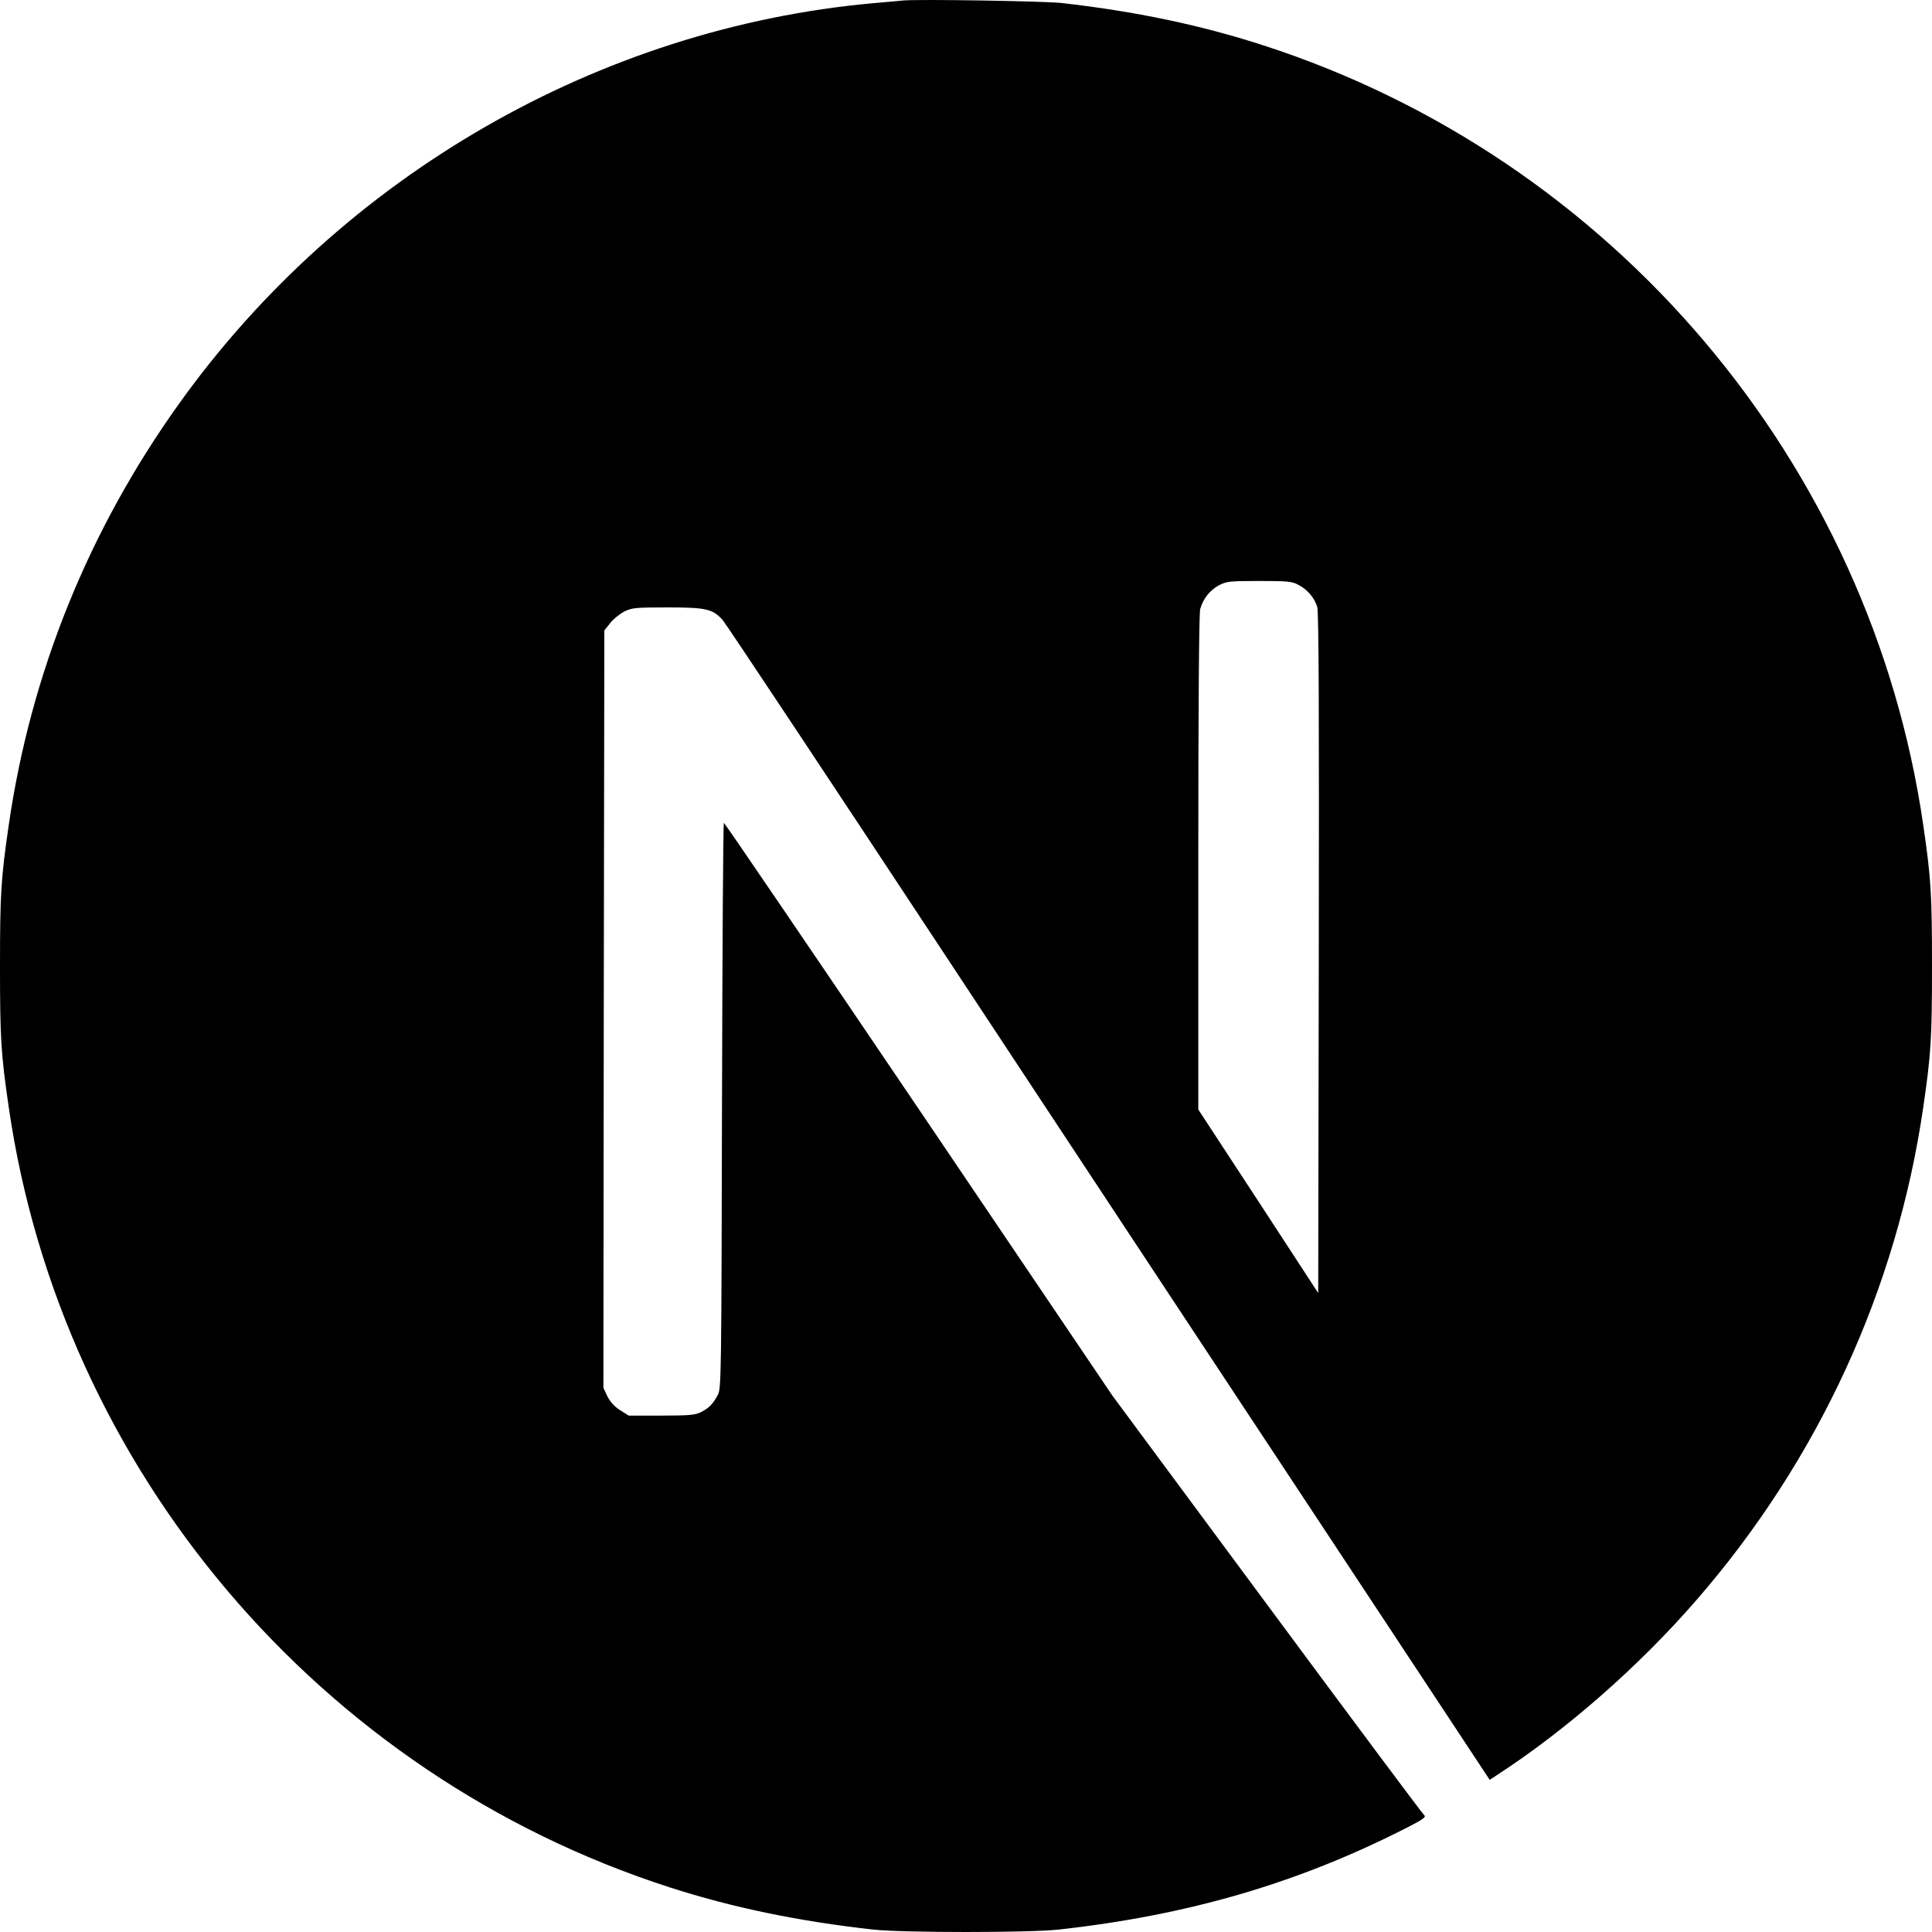
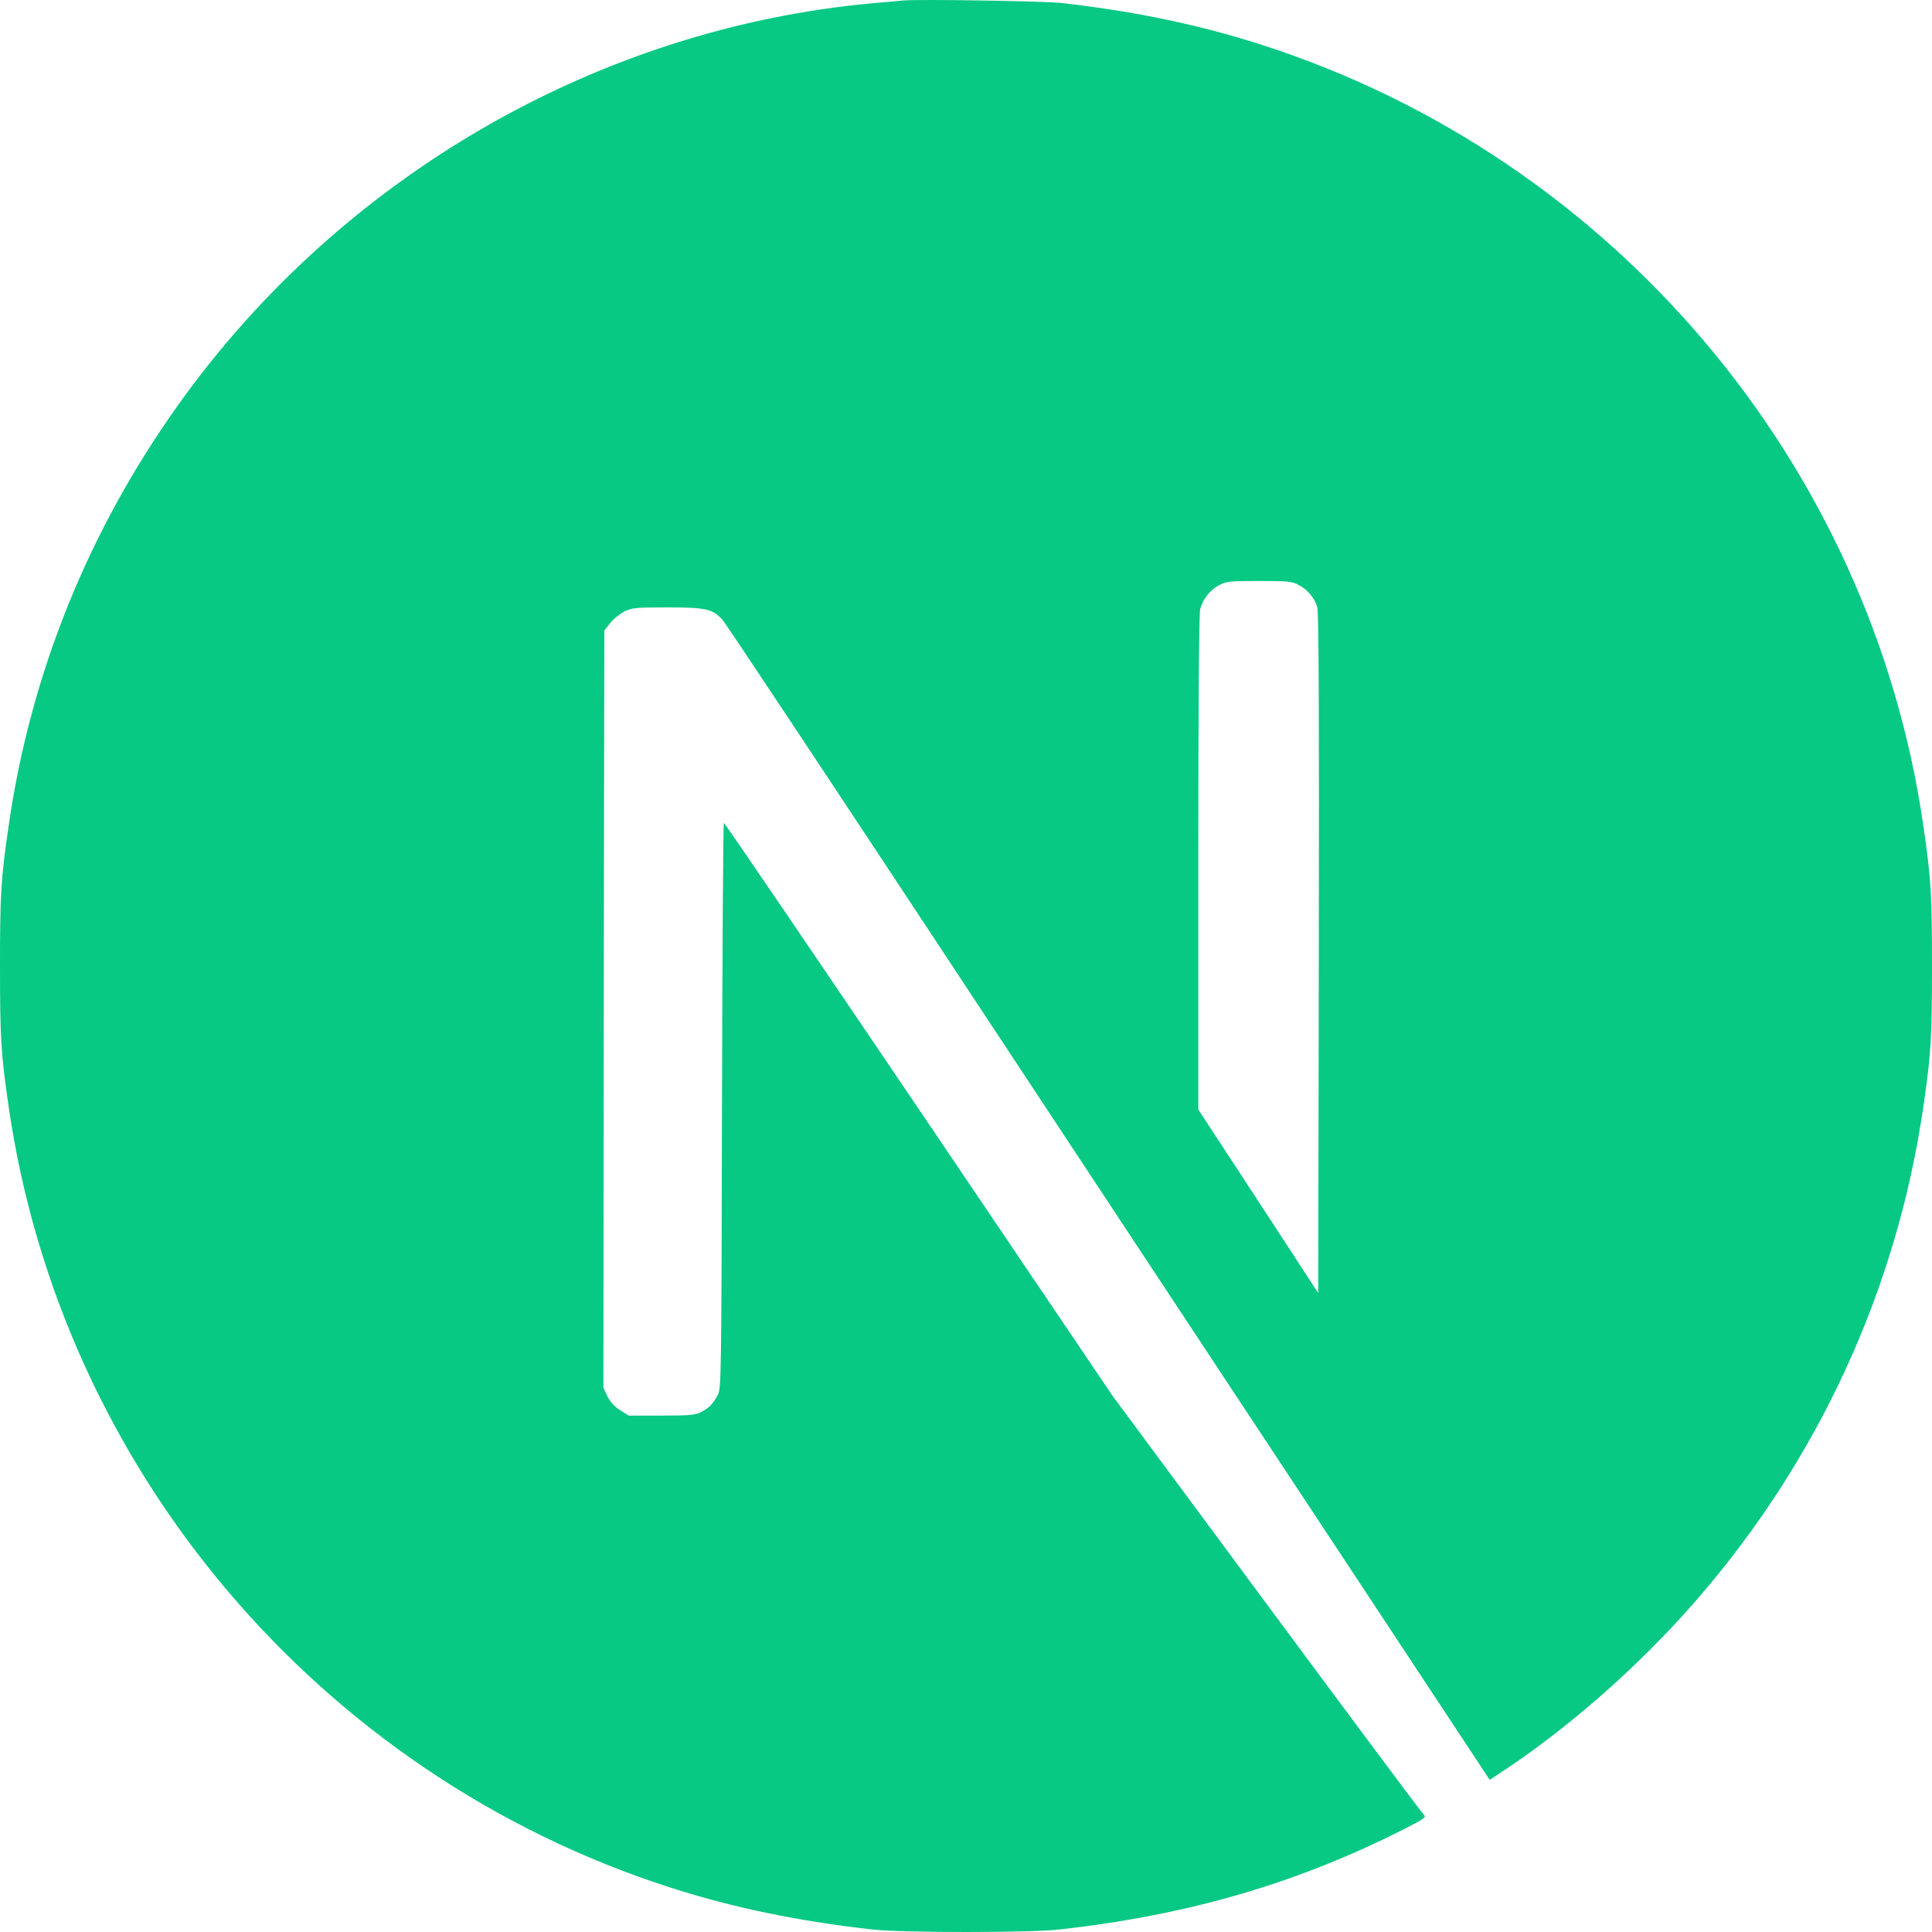
<svg xmlns="http://www.w3.org/2000/svg" width="800px" height="800px" viewBox="0 0 256 256" version="1.1" preserveAspectRatio="xMidYMid">
  <g>
-     <path d="M119.617,0.069 C119.066,0.119 117.315,0.294 115.738,0.419 C79.378,3.697 45.319,23.313 23.748,53.463 C11.736,70.227 4.054,89.243 1.151,109.385 C0.125,116.415 0,118.492 0,128.025 C0,137.558 0.125,139.635 1.151,146.666 C8.108,194.73 42.316,235.114 88.712,250.076 C97.02,252.754 105.778,254.58 115.738,255.681 C119.617,256.106 136.383,256.106 140.262,255.681 C157.454,253.779 172.018,249.526 186.382,242.195 C188.584,241.069 189.01,240.769 188.709,240.518 C188.509,240.368 179.125,227.783 167.864,212.57 L147.394,184.922 L121.744,146.966 C107.63,126.098 96.019,109.034 95.919,109.034 C95.819,109.009 95.718,125.873 95.668,146.465 C95.593,182.52 95.568,183.971 95.118,184.822 C94.467,186.048 93.967,186.549 92.916,187.099 C92.115,187.499 91.414,187.574 87.636,187.574 L83.306,187.574 L82.155,186.849 C81.404,186.373 80.854,185.748 80.479,185.022 L79.953,183.896 L80.003,133.73 L80.078,83.538 L80.854,82.562 C81.254,82.037 82.105,81.361 82.706,81.036 C83.732,80.536 84.132,80.486 88.461,80.486 C93.566,80.486 94.417,80.686 95.743,82.137 C96.119,82.537 110.007,103.455 126.624,128.651 C143.24,153.846 165.962,188.25 177.123,205.139 L197.393,235.84 L198.419,235.164 C207.503,229.259 217.112,220.852 224.719,212.095 C240.91,193.504 251.345,170.836 254.849,146.666 C255.875,139.635 256,137.558 256,128.025 C256,118.492 255.875,116.415 254.849,109.385 C247.892,61.32 213.684,20.936 167.288,5.974 C159.105,3.322 150.397,1.495 140.637,0.394 C138.235,0.144 121.694,-0.131 119.617,0.069 L119.617,0.069 Z M172.018,77.483 C173.219,78.084 174.195,79.235 174.545,80.436 C174.746,81.086 174.796,94.998 174.746,126.349 L174.671,171.336 L166.738,159.176 L158.78,147.016 L158.78,114.314 C158.78,93.171 158.88,81.286 159.03,80.711 C159.431,79.31 160.307,78.209 161.508,77.558 C162.534,77.033 162.909,76.983 166.838,76.983 C170.542,76.983 171.192,77.033 172.018,77.483 Z" fill="#000000">
+     <path d="M119.617,0.069 C119.066,0.119 117.315,0.294 115.738,0.419 C79.378,3.697 45.319,23.313 23.748,53.463 C11.736,70.227 4.054,89.243 1.151,109.385 C0.125,116.415 0,118.492 0,128.025 C0,137.558 0.125,139.635 1.151,146.666 C8.108,194.73 42.316,235.114 88.712,250.076 C97.02,252.754 105.778,254.58 115.738,255.681 C119.617,256.106 136.383,256.106 140.262,255.681 C157.454,253.779 172.018,249.526 186.382,242.195 C188.584,241.069 189.01,240.769 188.709,240.518 C188.509,240.368 179.125,227.783 167.864,212.57 L147.394,184.922 L121.744,146.966 C107.63,126.098 96.019,109.034 95.919,109.034 C95.819,109.009 95.718,125.873 95.668,146.465 C95.593,182.52 95.568,183.971 95.118,184.822 C94.467,186.048 93.967,186.549 92.916,187.099 C92.115,187.499 91.414,187.574 87.636,187.574 L83.306,187.574 L82.155,186.849 C81.404,186.373 80.854,185.748 80.479,185.022 L79.953,183.896 L80.003,133.73 L80.078,83.538 L80.854,82.562 C81.254,82.037 82.105,81.361 82.706,81.036 C83.732,80.536 84.132,80.486 88.461,80.486 C93.566,80.486 94.417,80.686 95.743,82.137 C96.119,82.537 110.007,103.455 126.624,128.651 C143.24,153.846 165.962,188.25 177.123,205.139 L197.393,235.84 L198.419,235.164 C207.503,229.259 217.112,220.852 224.719,212.095 C240.91,193.504 251.345,170.836 254.849,146.666 C255.875,139.635 256,137.558 256,128.025 C256,118.492 255.875,116.415 254.849,109.385 C247.892,61.32 213.684,20.936 167.288,5.974 C159.105,3.322 150.397,1.495 140.637,0.394 C138.235,0.144 121.694,-0.131 119.617,0.069 L119.617,0.069 Z M172.018,77.483 C173.219,78.084 174.195,79.235 174.545,80.436 C174.746,81.086 174.796,94.998 174.746,126.349 L174.671,171.336 L166.738,159.176 L158.78,147.016 L158.78,114.314 C158.78,93.171 158.88,81.286 159.03,80.711 C159.431,79.31 160.307,78.209 161.508,77.558 C162.534,77.033 162.909,76.983 166.838,76.983 C170.542,76.983 171.192,77.033 172.018,77.483 Z" fill="#07C983">

</path>
  </g>
</svg>
